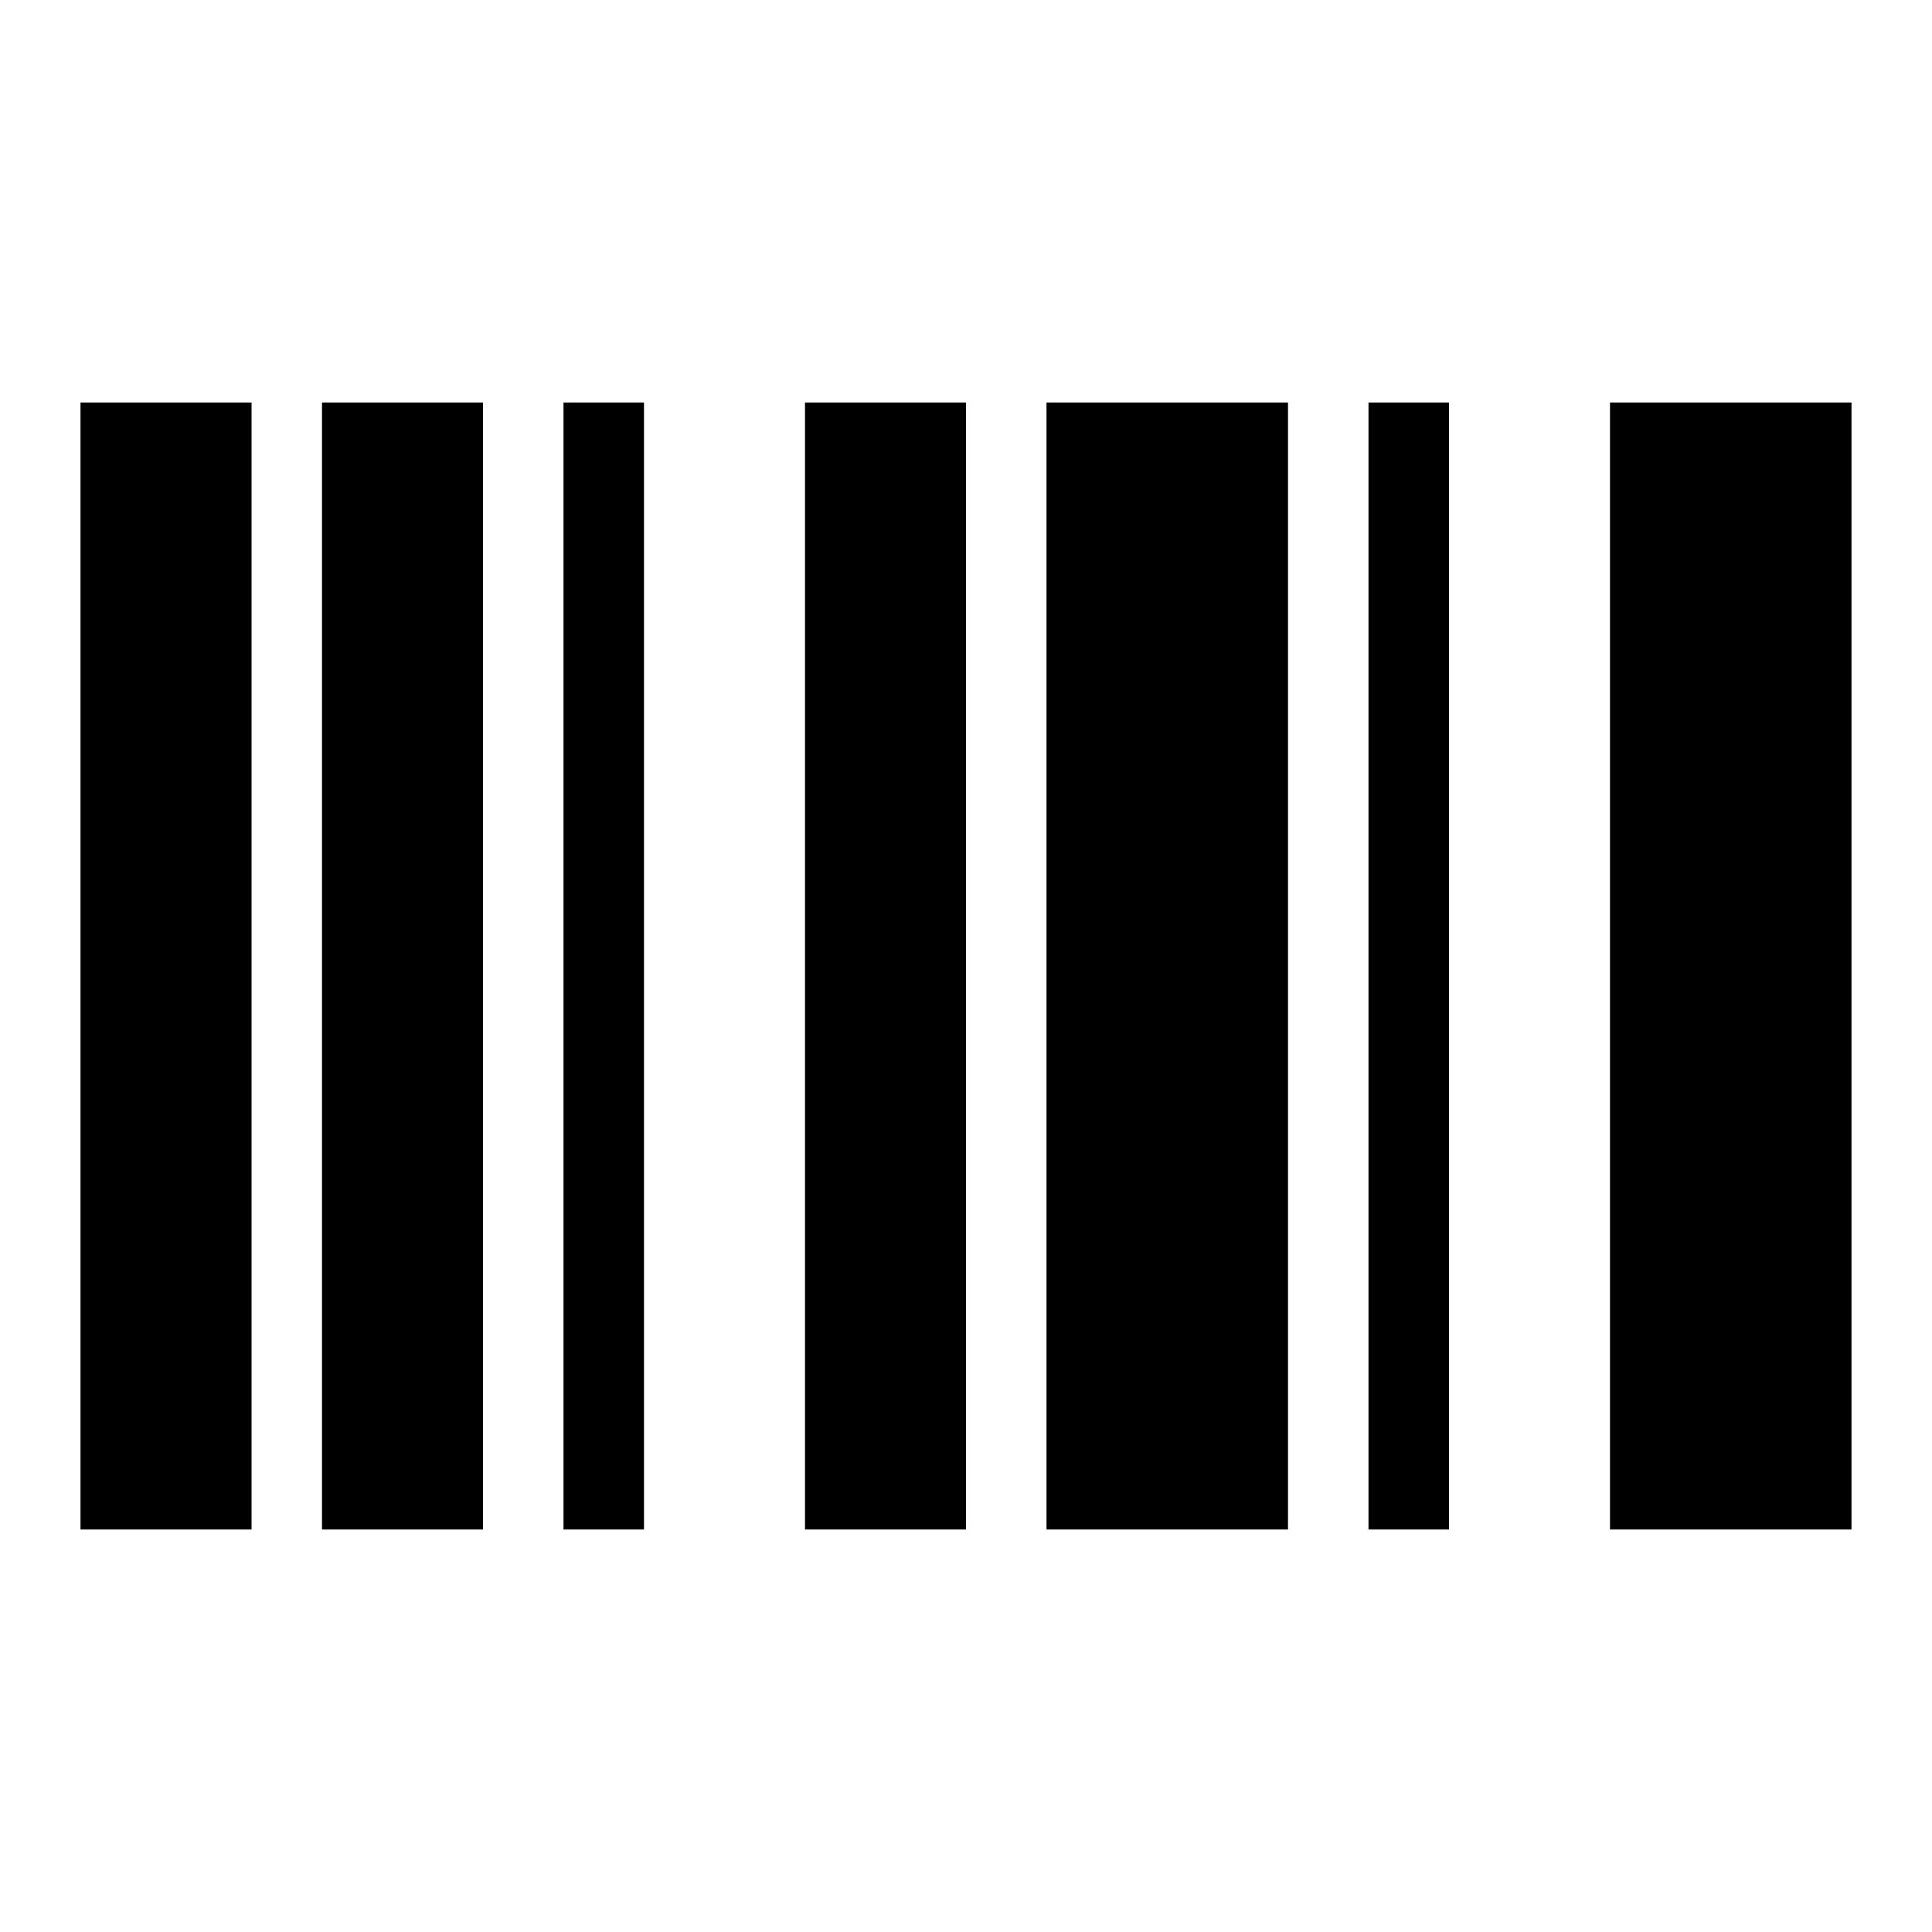
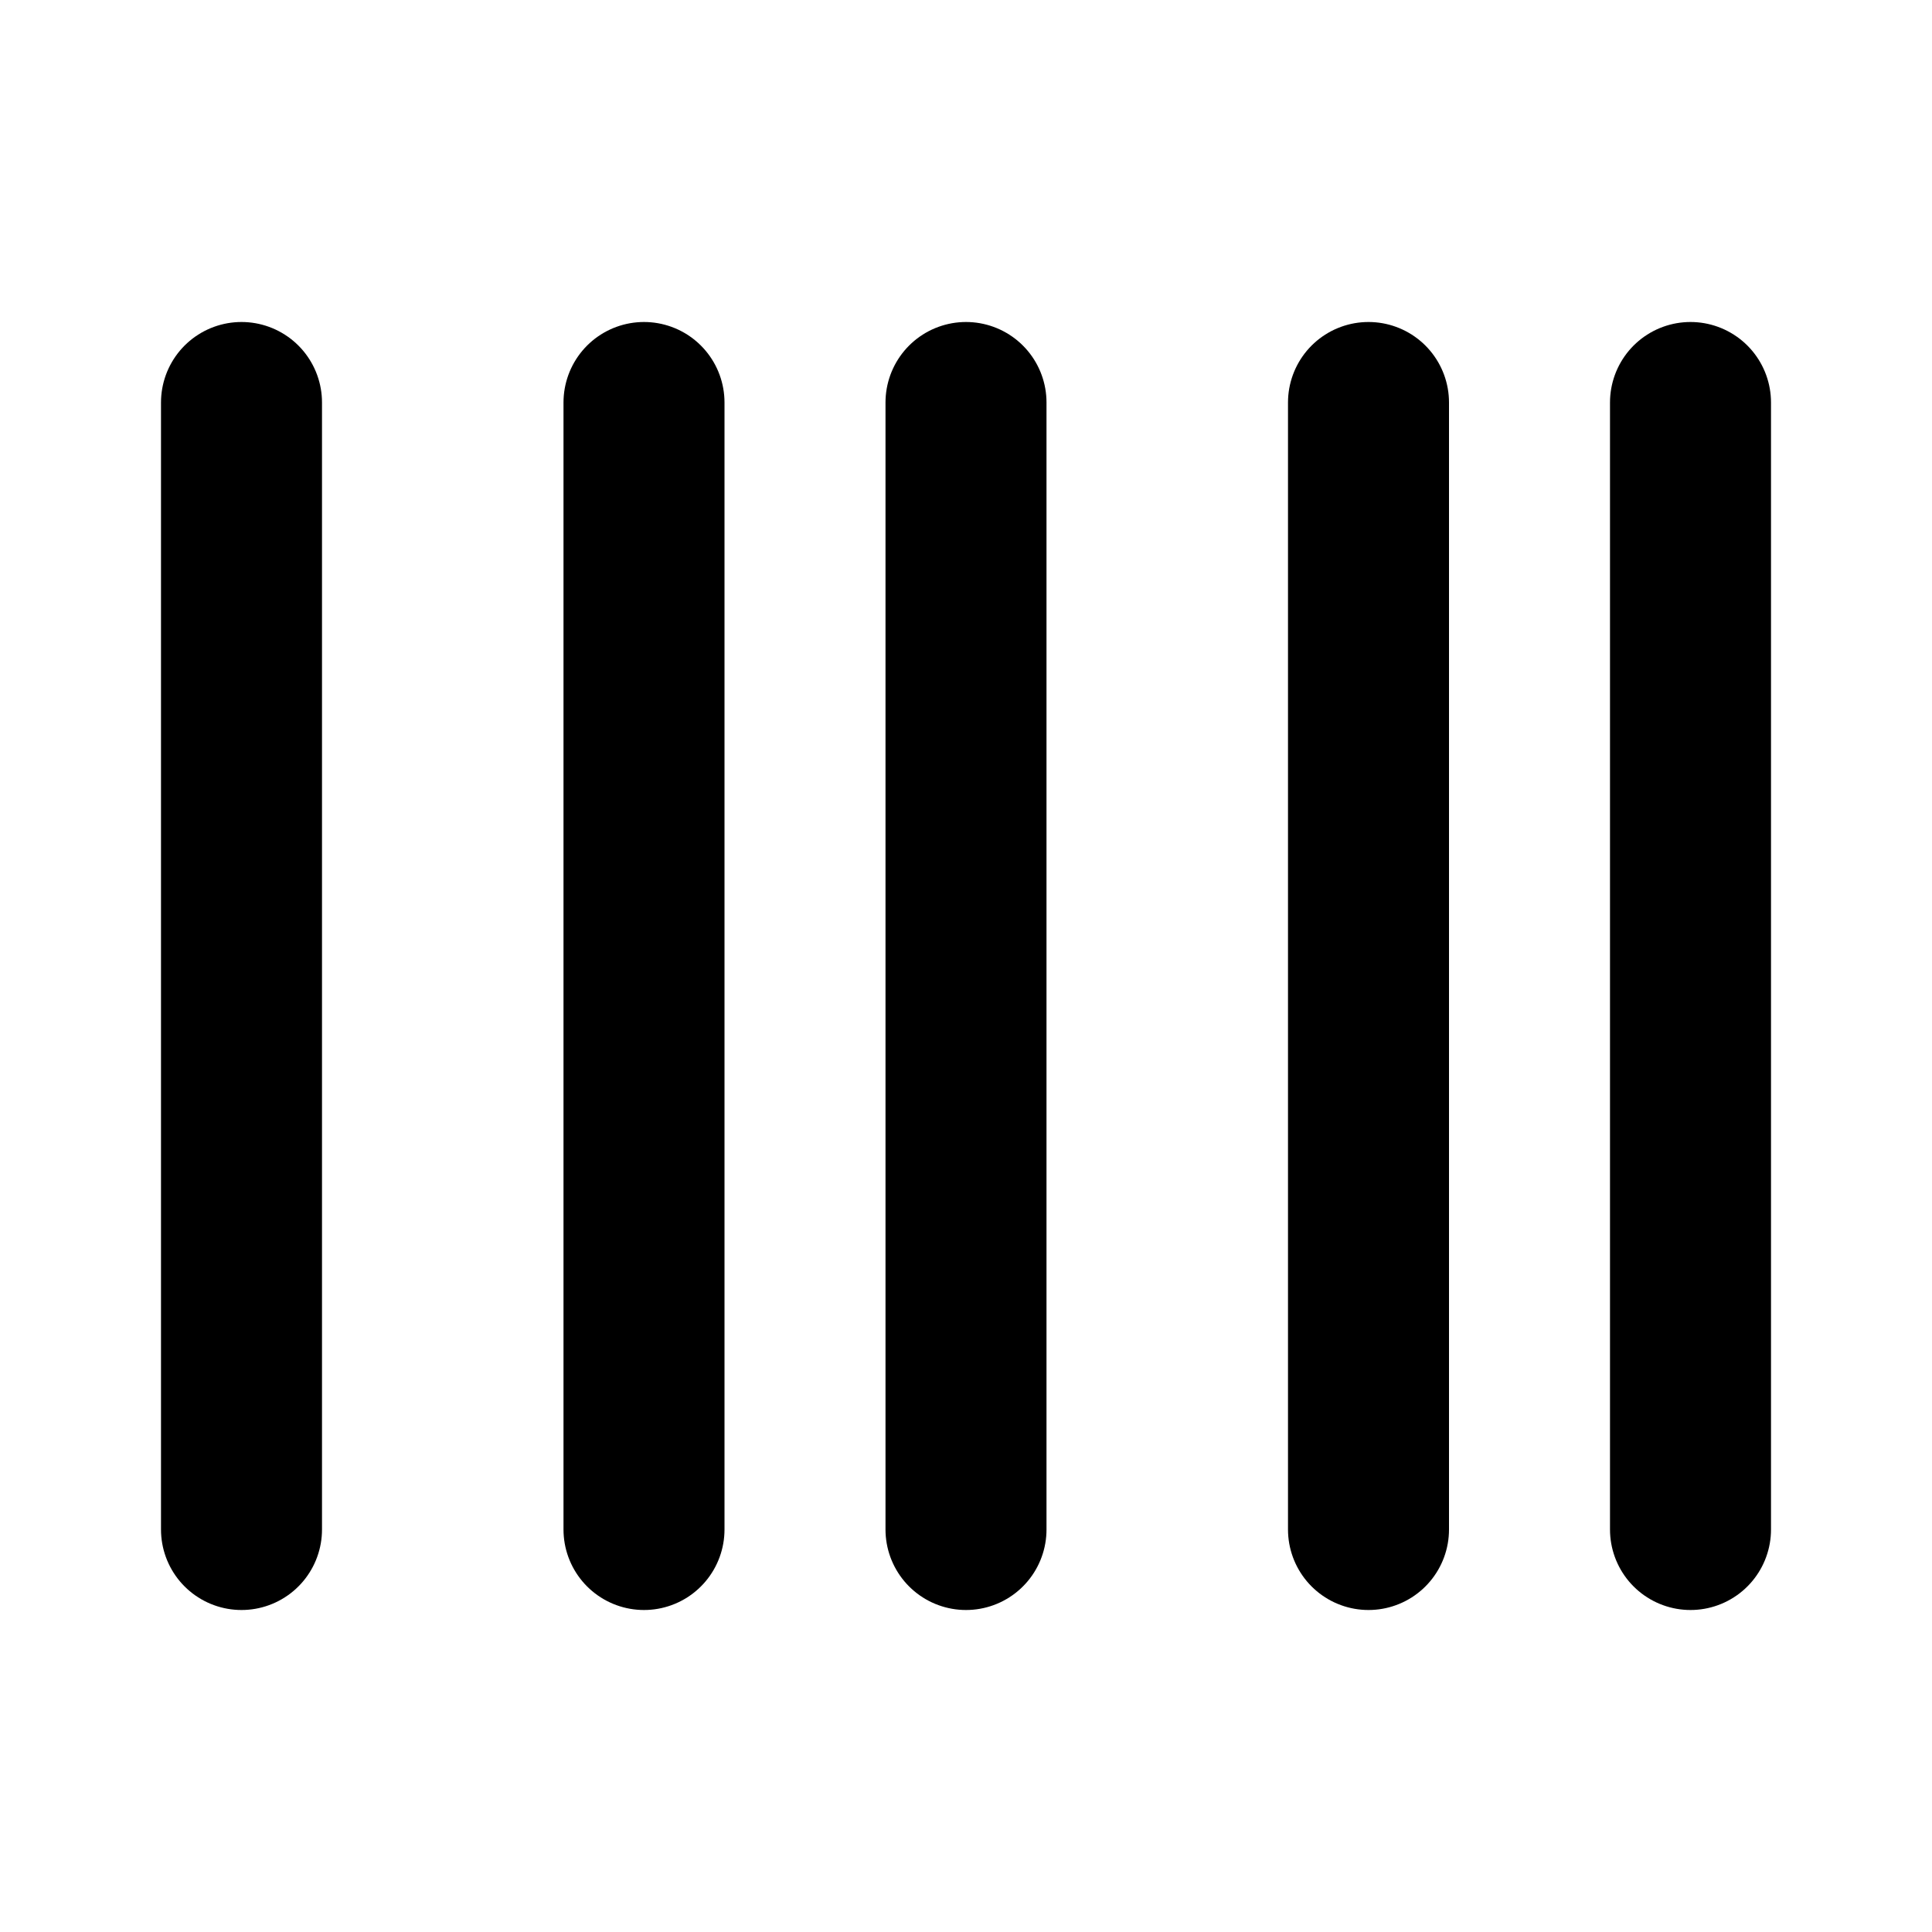
- <svg xmlns="http://www.w3.org/2000/svg" width="48" height="48" viewBox="0 -960 960 960">
-   <path d="M40-200v-560h85v560H40Zm120 0v-560h80v560h-80Zm120 0v-560h40v560h-40Zm120 0v-560h80v560h-80Zm120 0v-560h120v560H520Zm160 0v-560h40v560h-40Zm120 0v-560h120v560H800Z" />
+ <svg xmlns="http://www.w3.org/2000/svg" class="lucide lucide-barcode" width="24" height="24" viewBox="0 0 24 24" fill="none" stroke="currentColor" stroke-width="2" stroke-linecap="round" stroke-linejoin="round">
+   <path d="M3 5v14" />
+   <path d="M8 5v14" />
+   <path d="M12 5v14" />
+   <path d="M17 5v14" />
+   <path d="M21 5v14" />
</svg>
